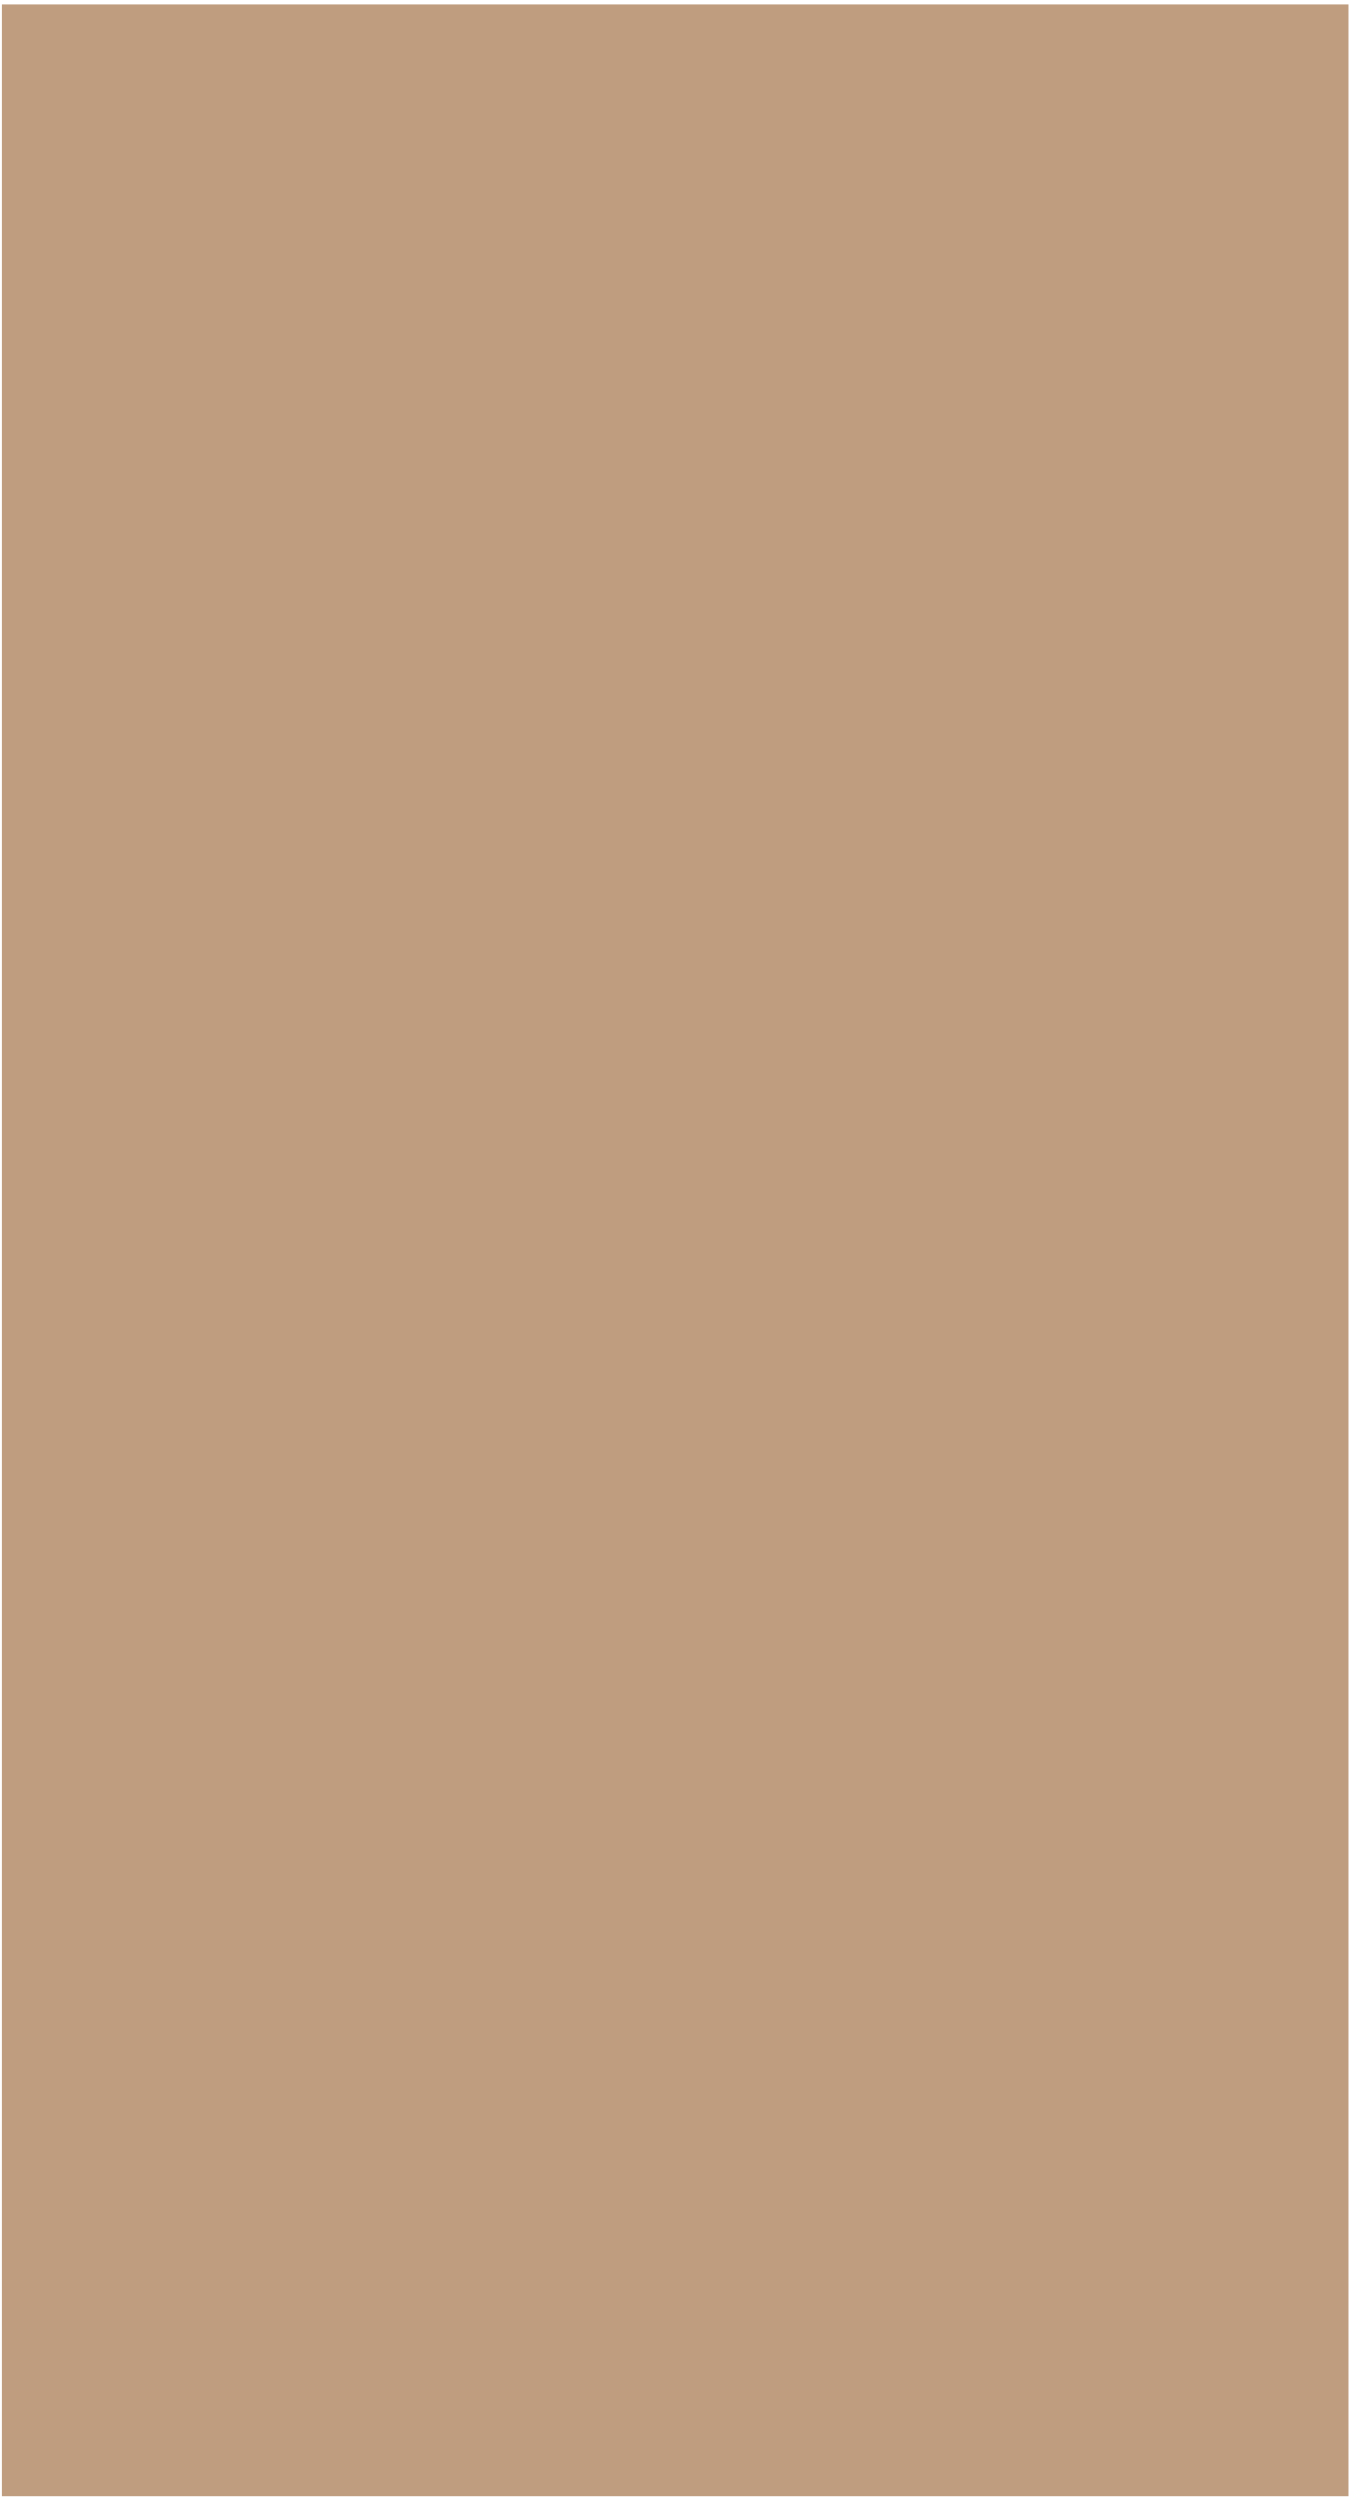
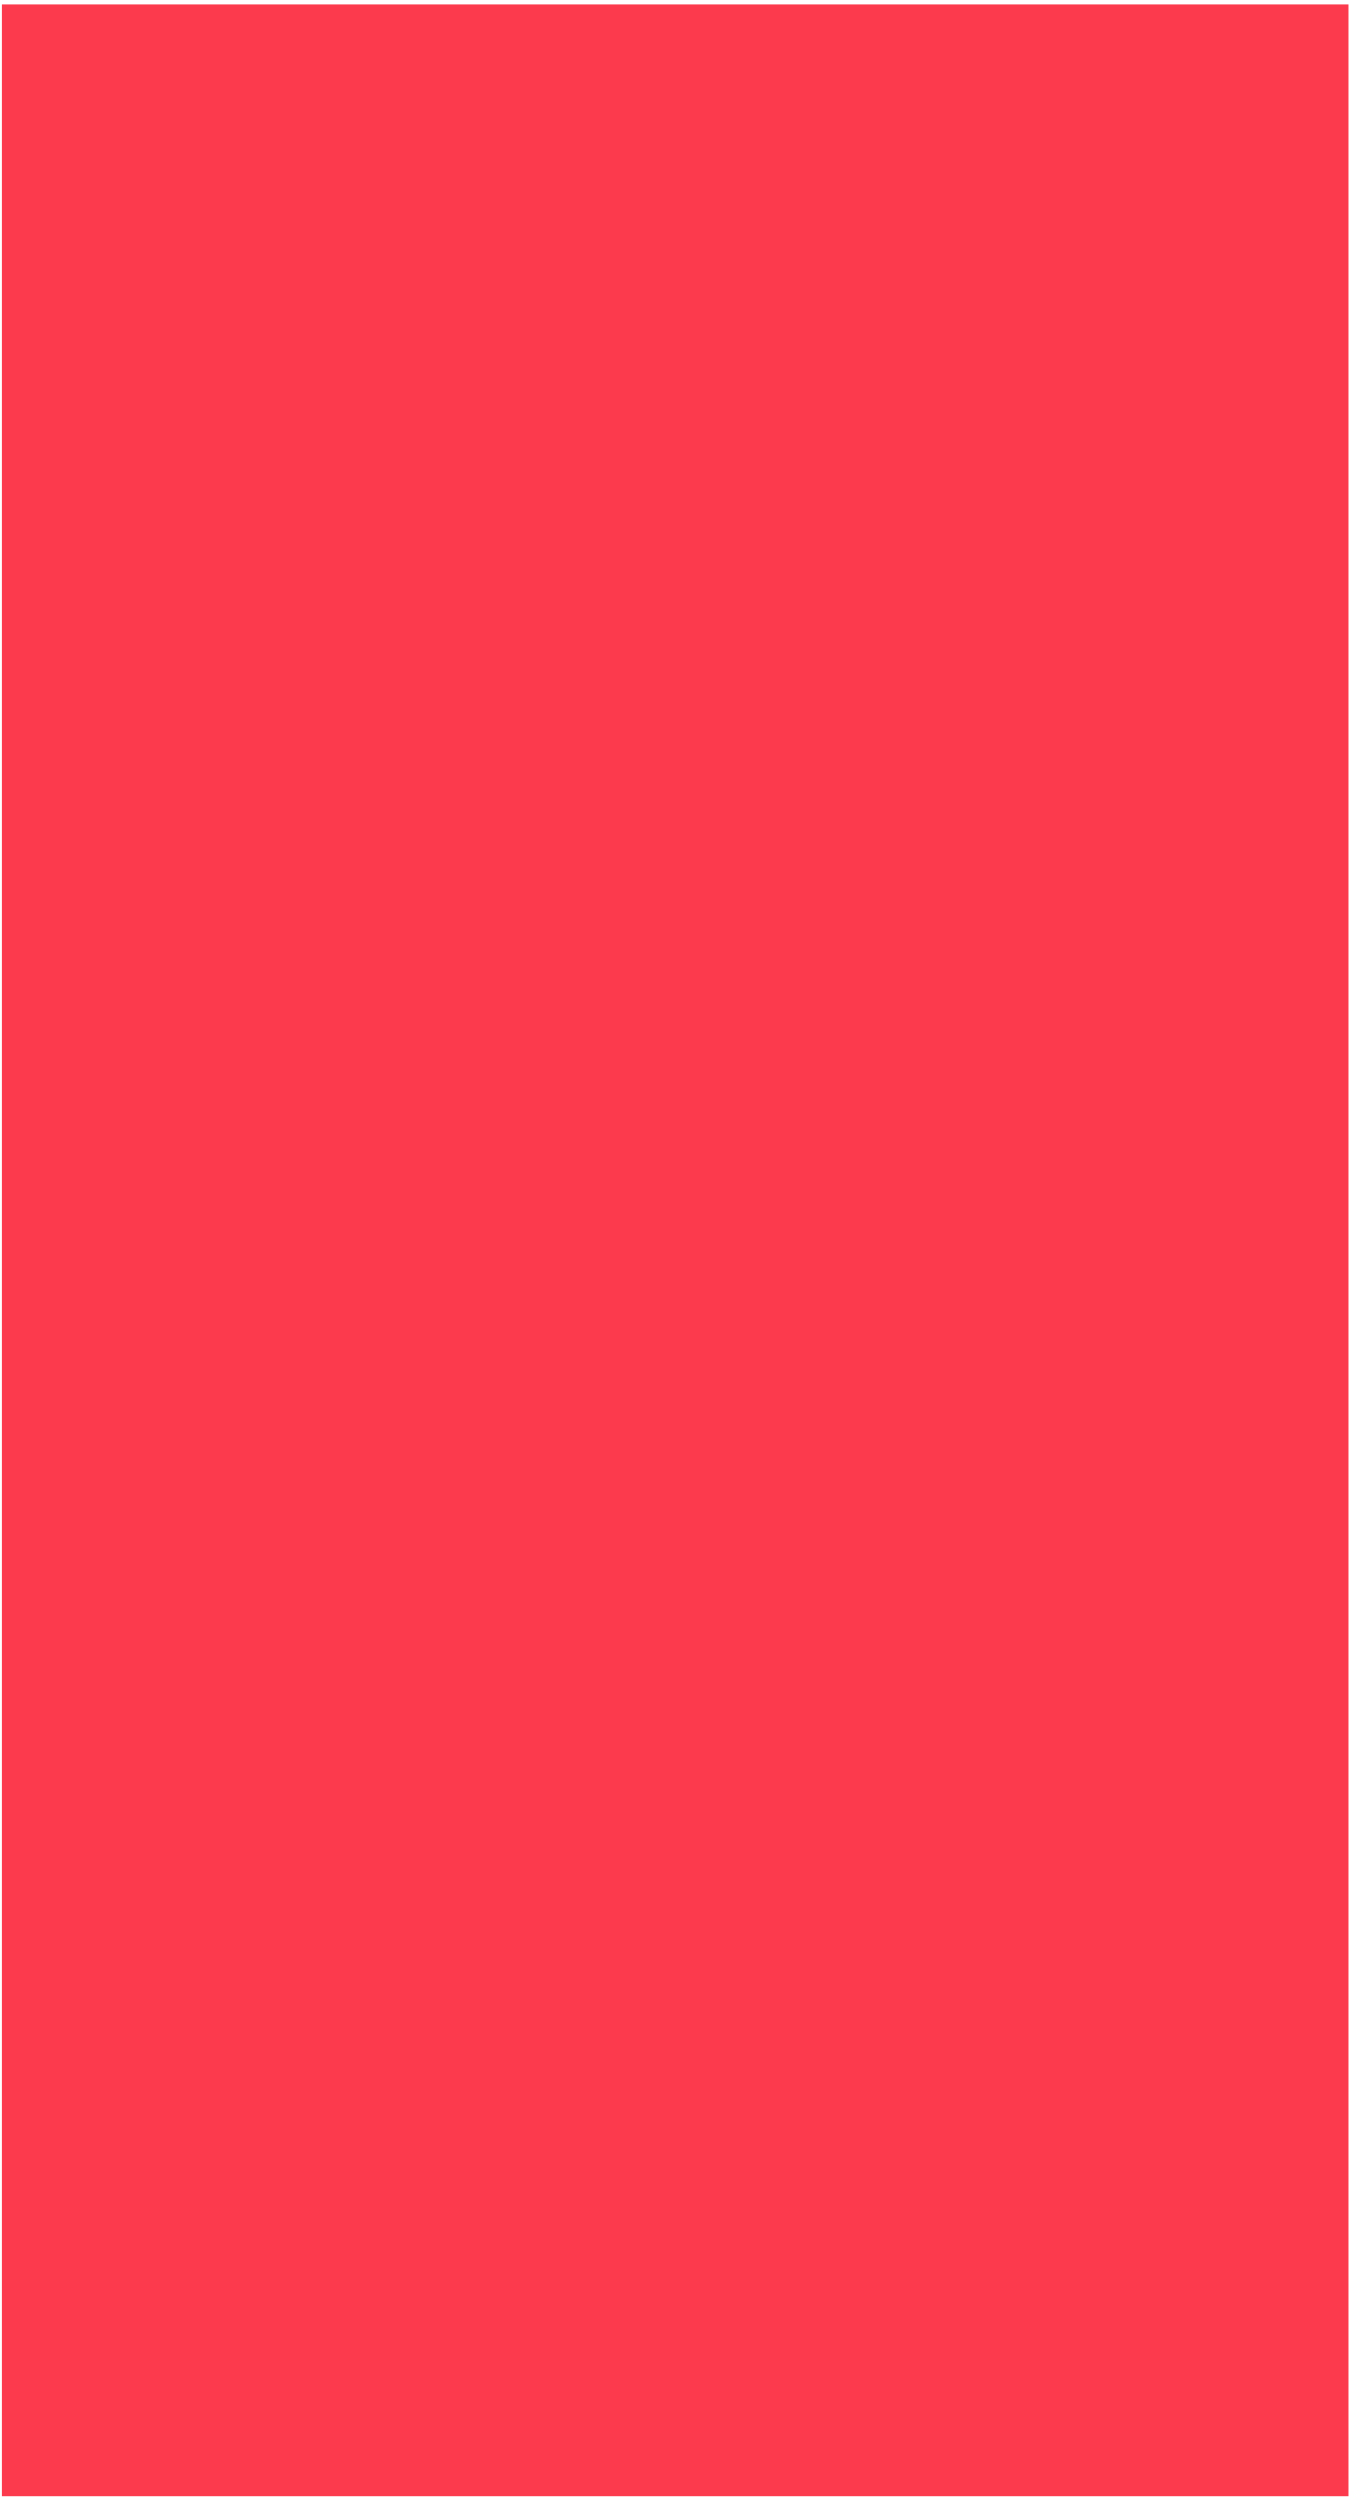
<svg xmlns="http://www.w3.org/2000/svg" width="214px" height="396px" viewBox="0 0 214 396" version="1.1">
  <defs />
  <g id="Page-1" stroke="none" stroke-width="1" fill="none" fill-rule="evenodd">
-     <rect id="XMLID_6_" fill="#BF9D7F" x="0.3" y="0.7" width="213.3" height="394.7" />
+     <rect id="XMLID_6_" fill="#FC3A4D" x="0.3" y="0.7" width="213.3" height="394.7" />
  </g>
</svg>
